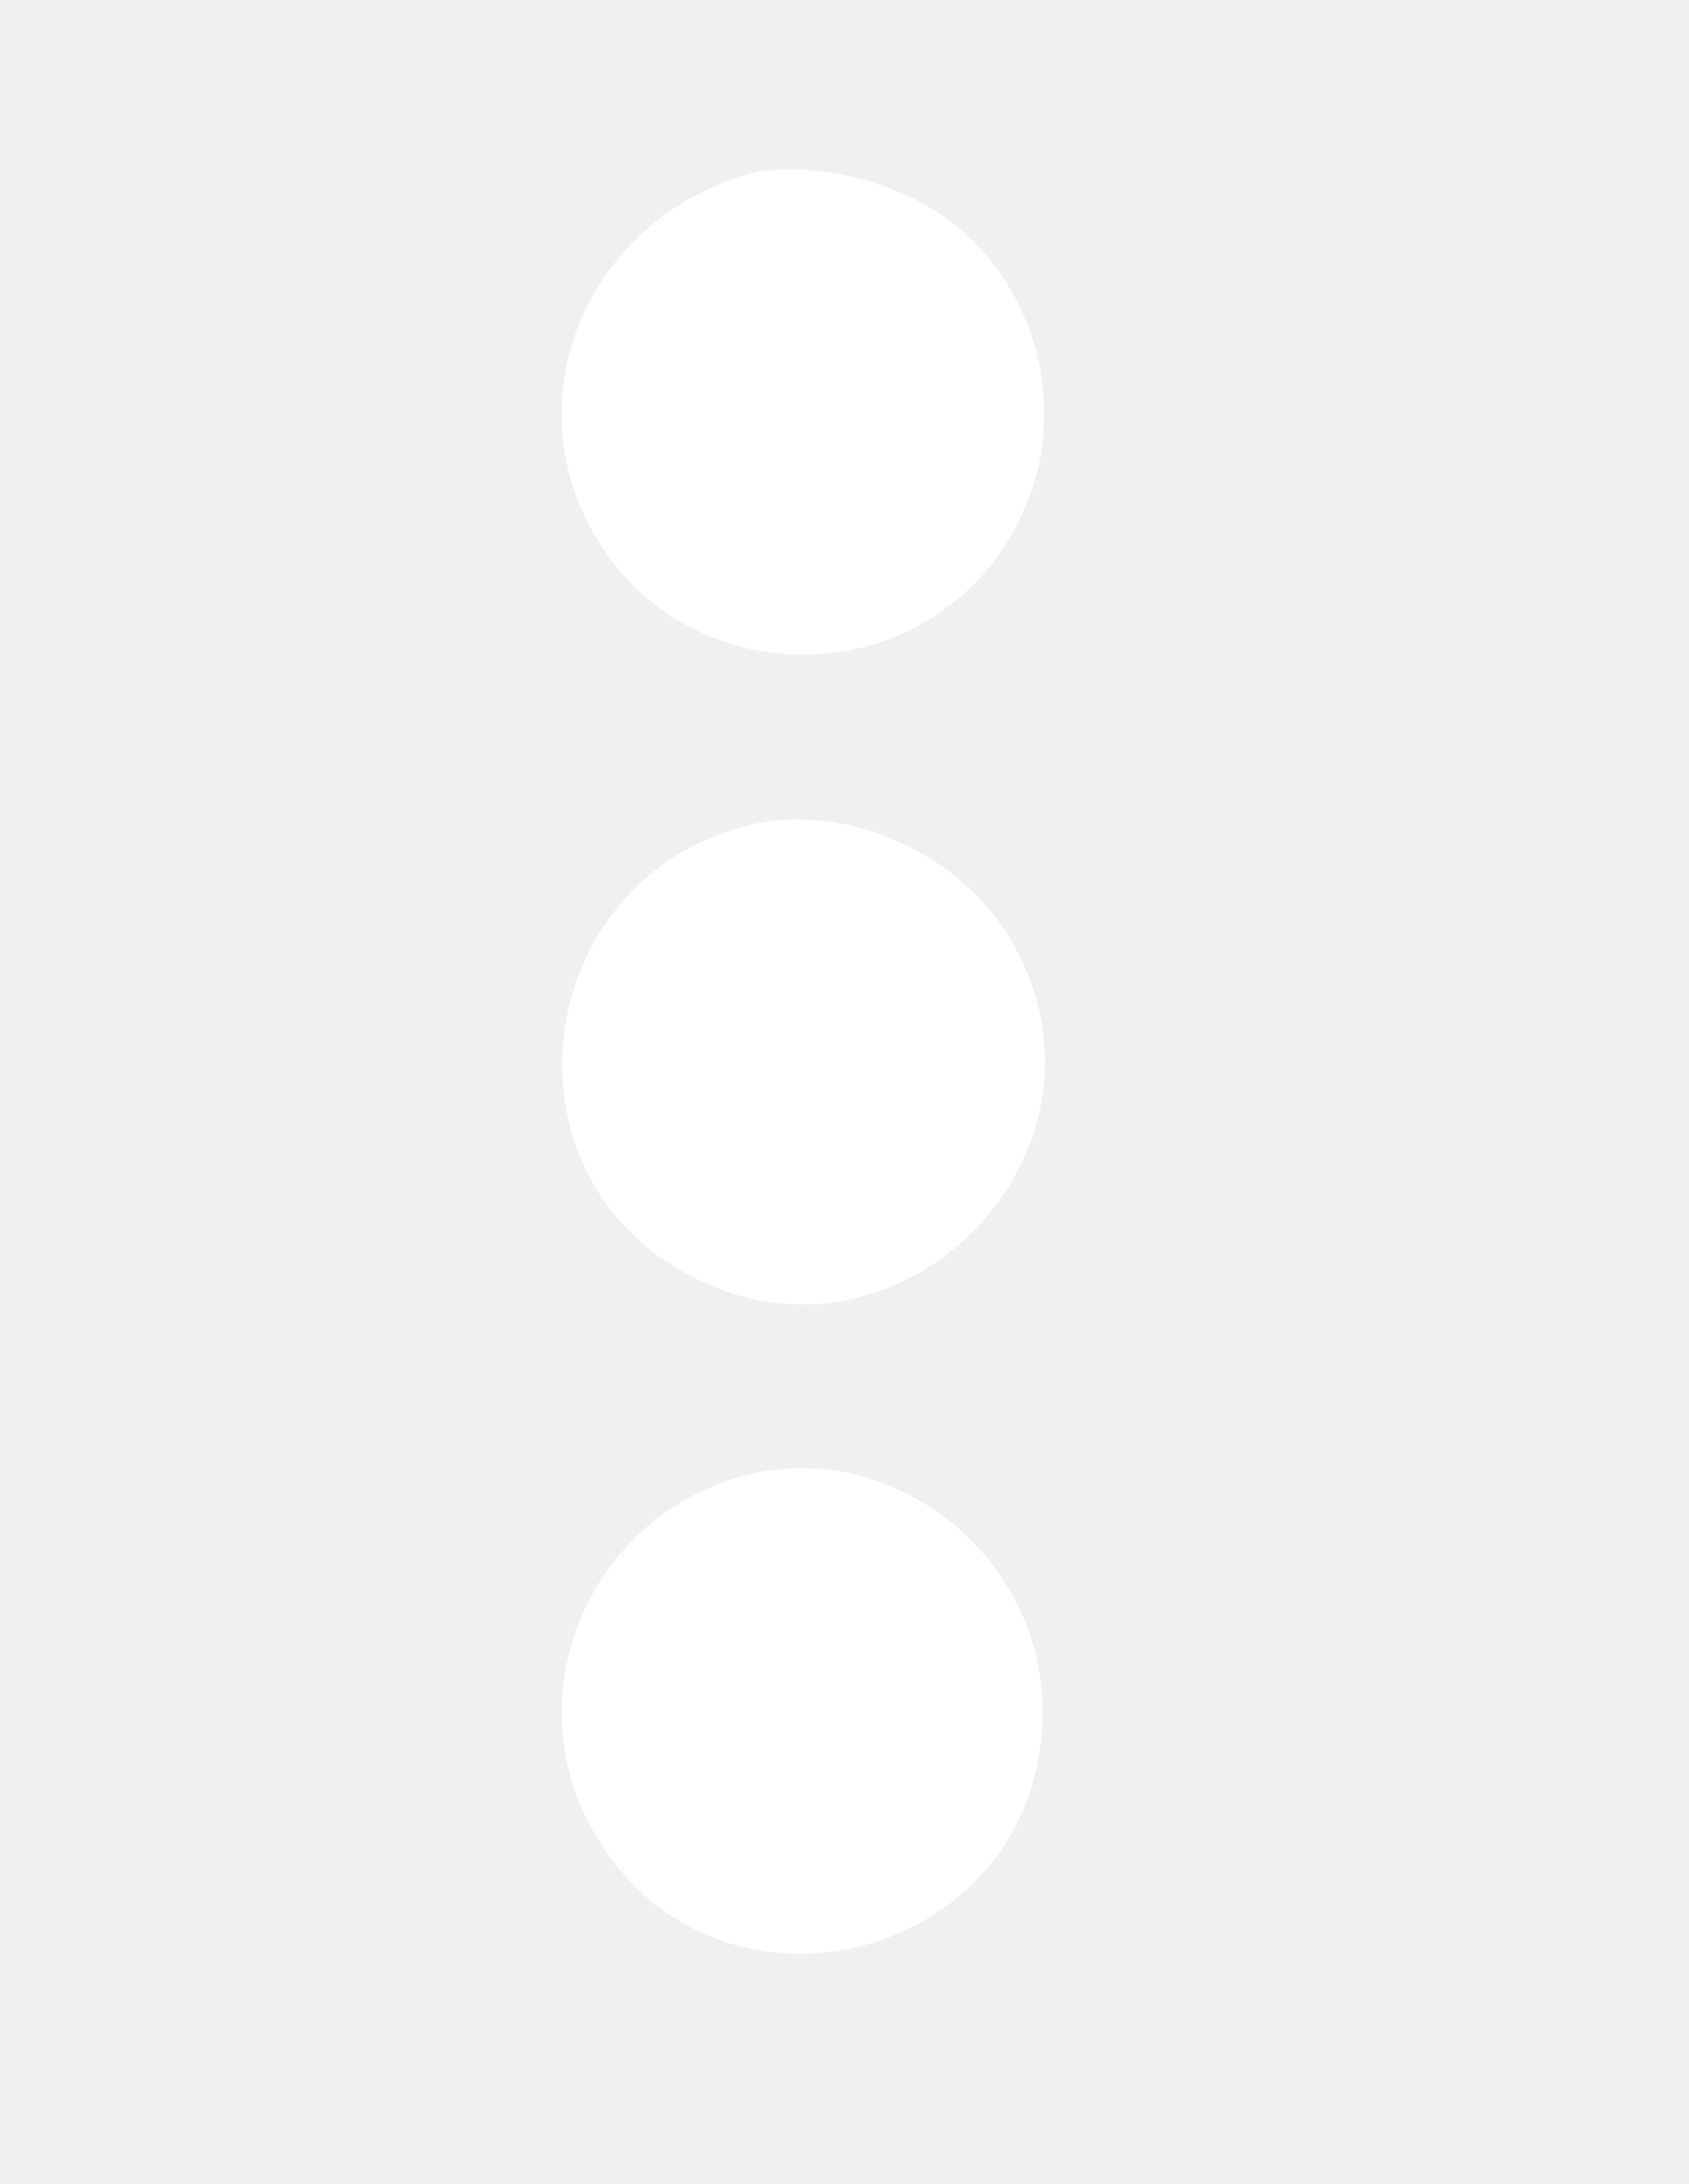
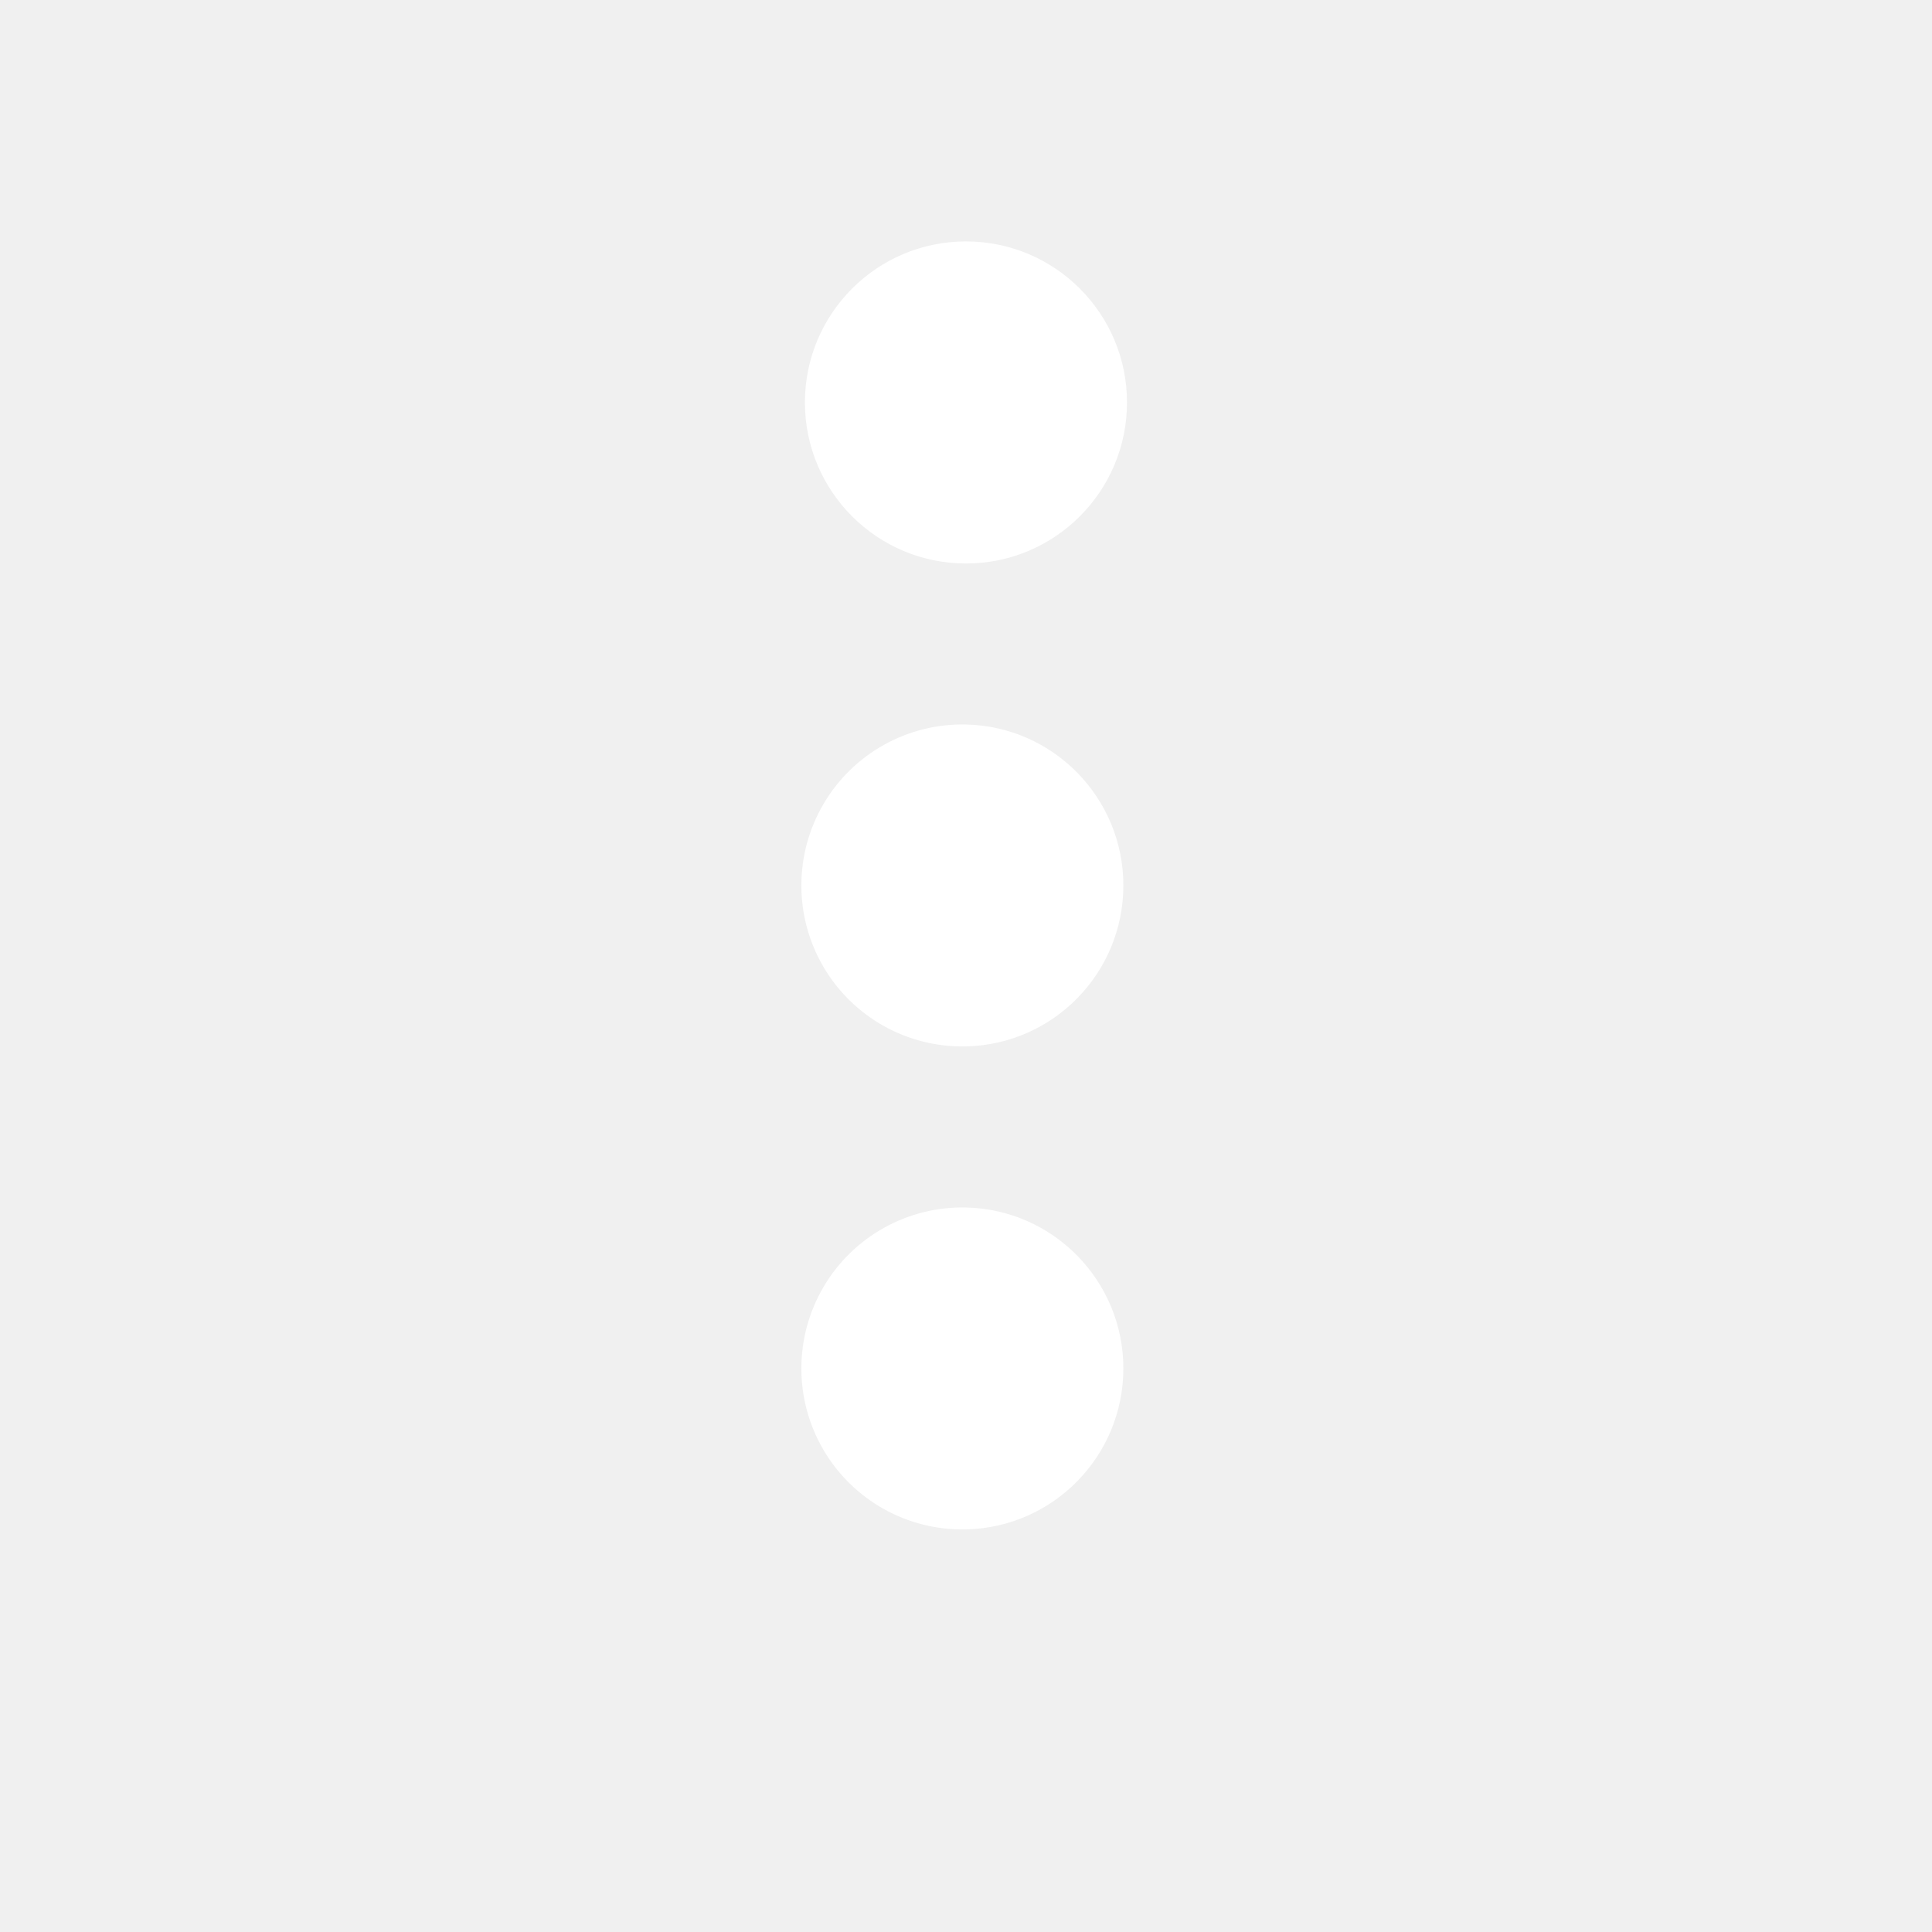
- <svg xmlns="http://www.w3.org/2000/svg" version="1.0" width="143pt" height="185pt" viewBox="0 0 143 185" preserveAspectRatio="xMidYMid meet">
-   <g transform="translate(0,185) scale(0.1,-0.1)" fill="#fff" stroke="none">
-     <path d="M628 1701 c-133 -43 -192 -189 -124 -305 78 -134 274 -134 352 0 57 96 25 223 -70 279 -47 28 -116 39 -158 26z" />
-     <path d="M634 1151 c-179 -44 -216 -285 -58 -377 181 -106 386 99 280 280 -43 74 -141 117 -222 97z" />
-     <path d="M634 601 c-134 -33 -200 -186 -130 -305 105 -179 379 -105 379 104 0 131 -125 231 -249 201z" />
-   </g>
+ <svg xmlns="http://www.w3.org/2000/svg" viewBox="0 0 24 24" width="24" height="24">
+   <path fill="#fff" d="M12 7a2 2 0 1 0-.001-4.001A2 2 0 0 0 12 7zm0 2a2 2 0 1 0-.001 3.999A2 2 0 0 0 12 9zm0 6a2 2 0 1 0-.001 3.999A2 2 0 0 0 12 15z" />
</svg>
